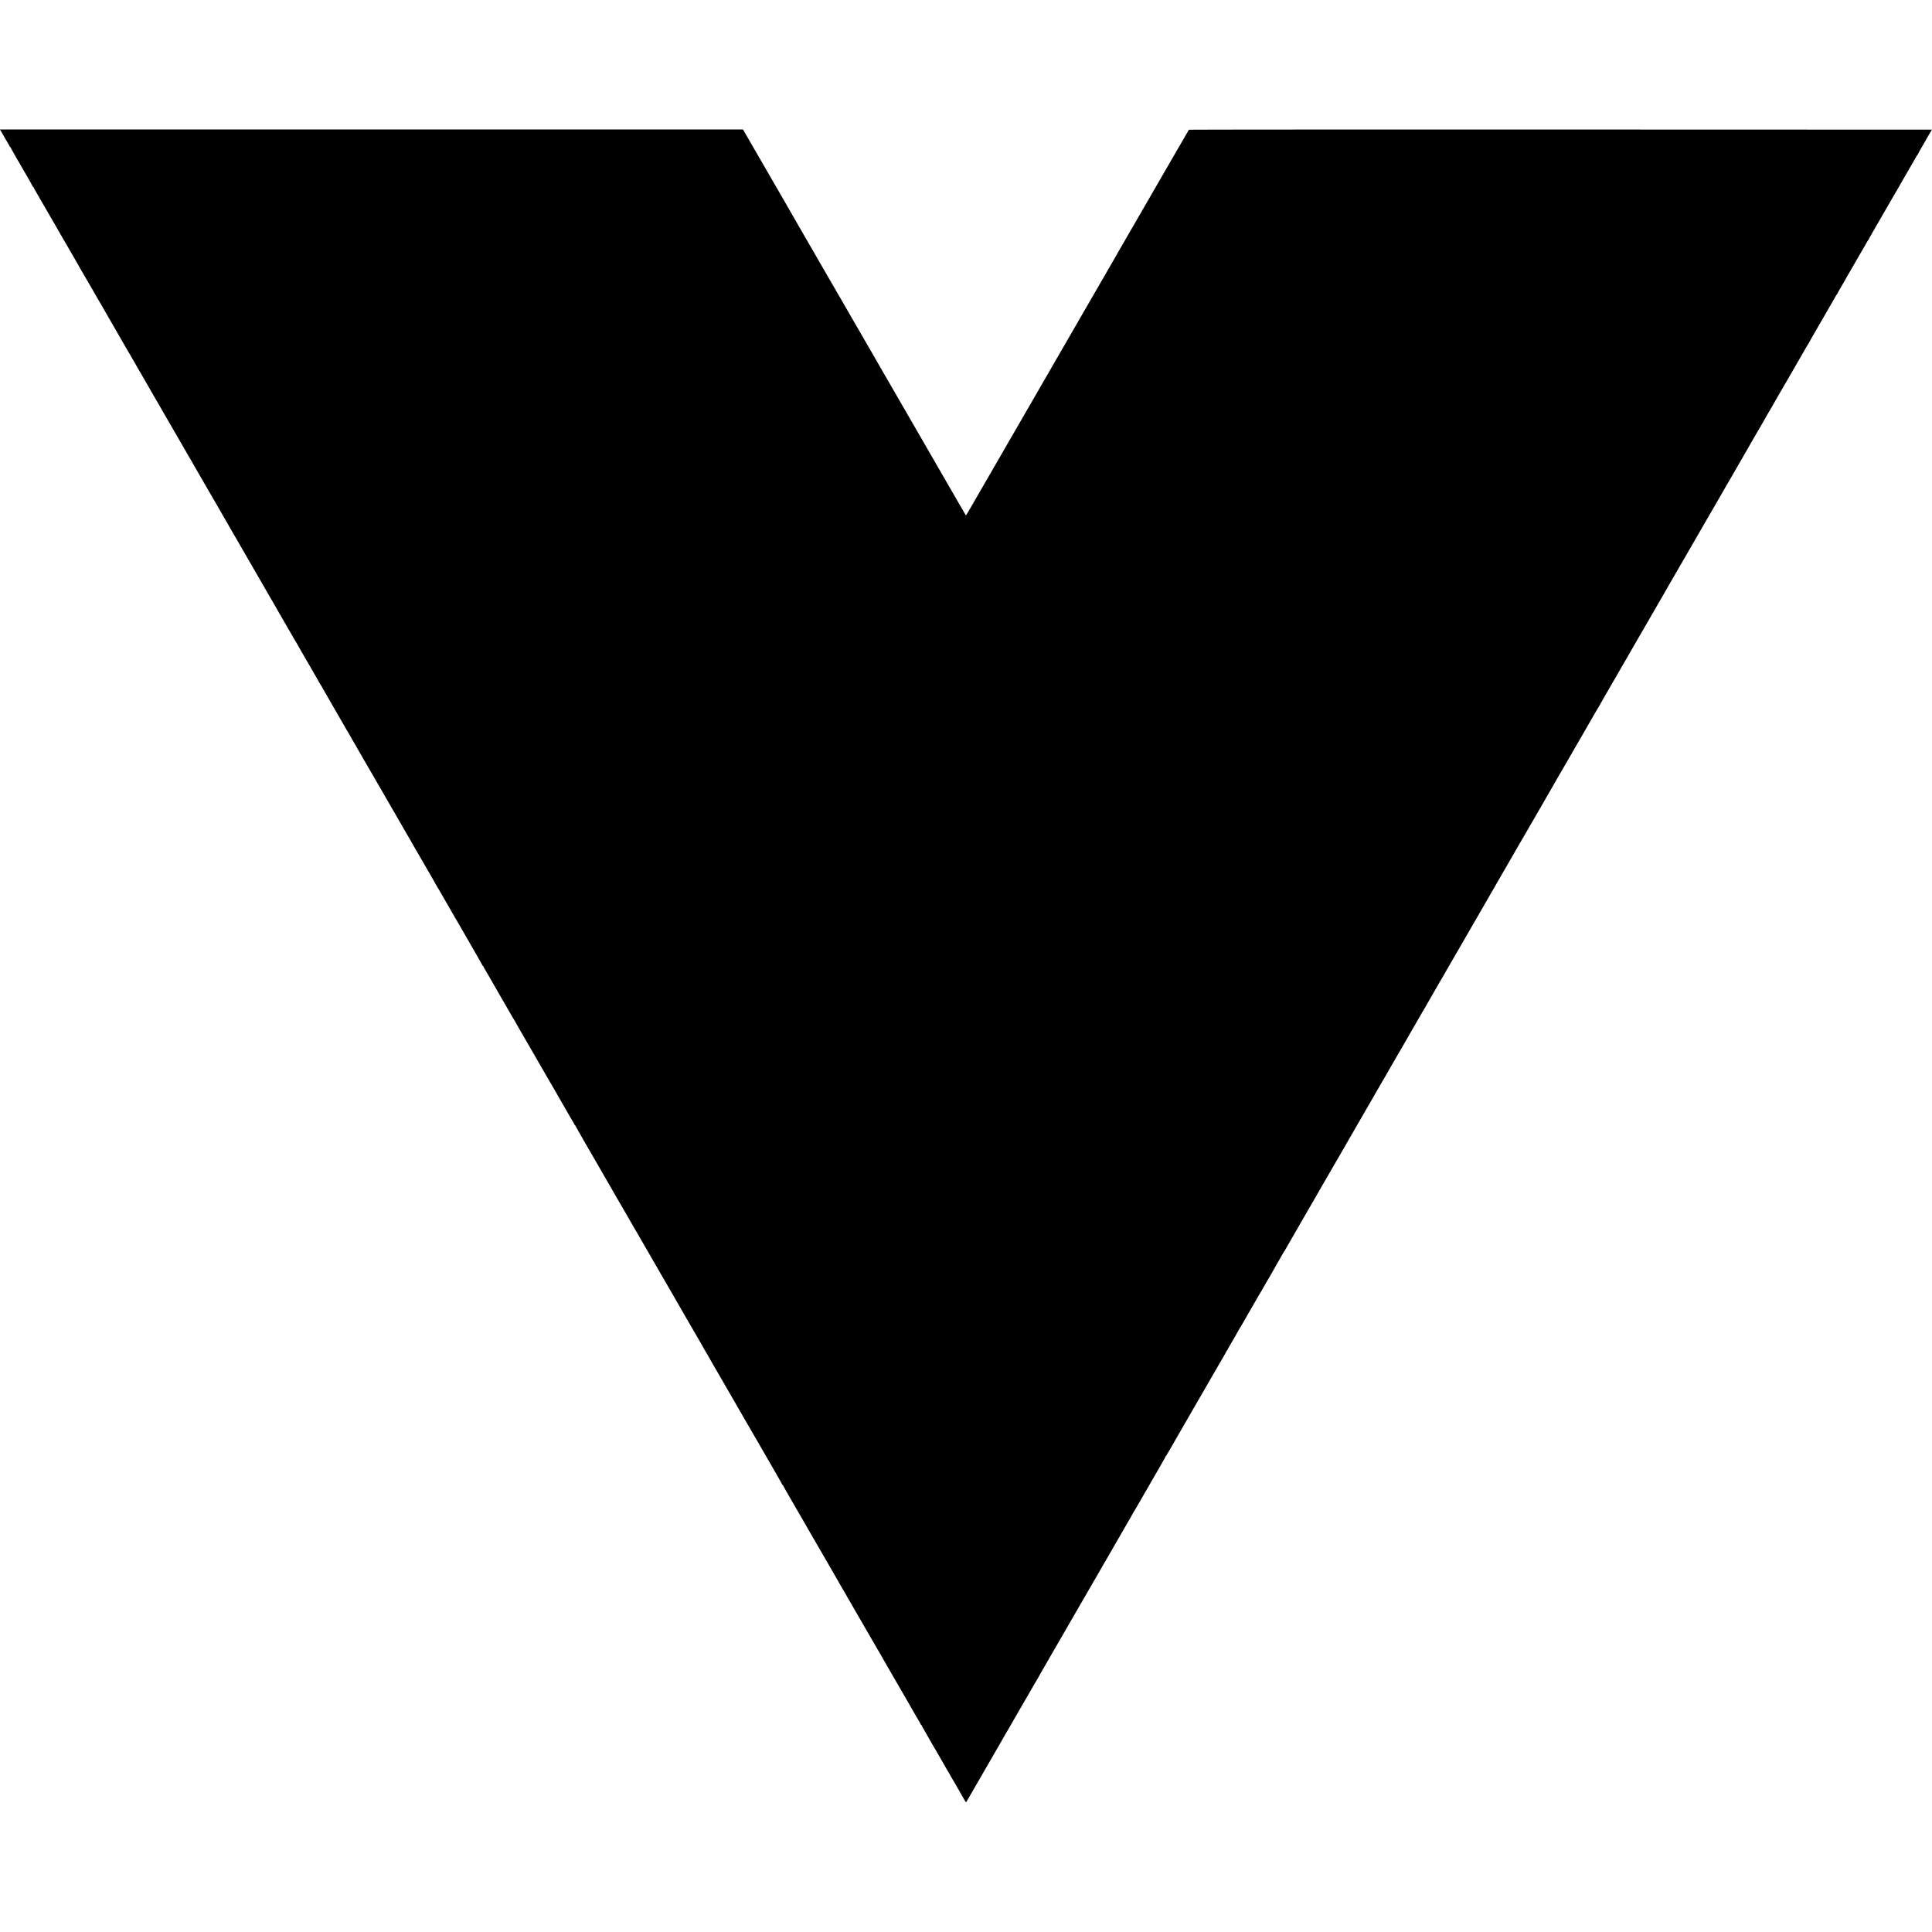
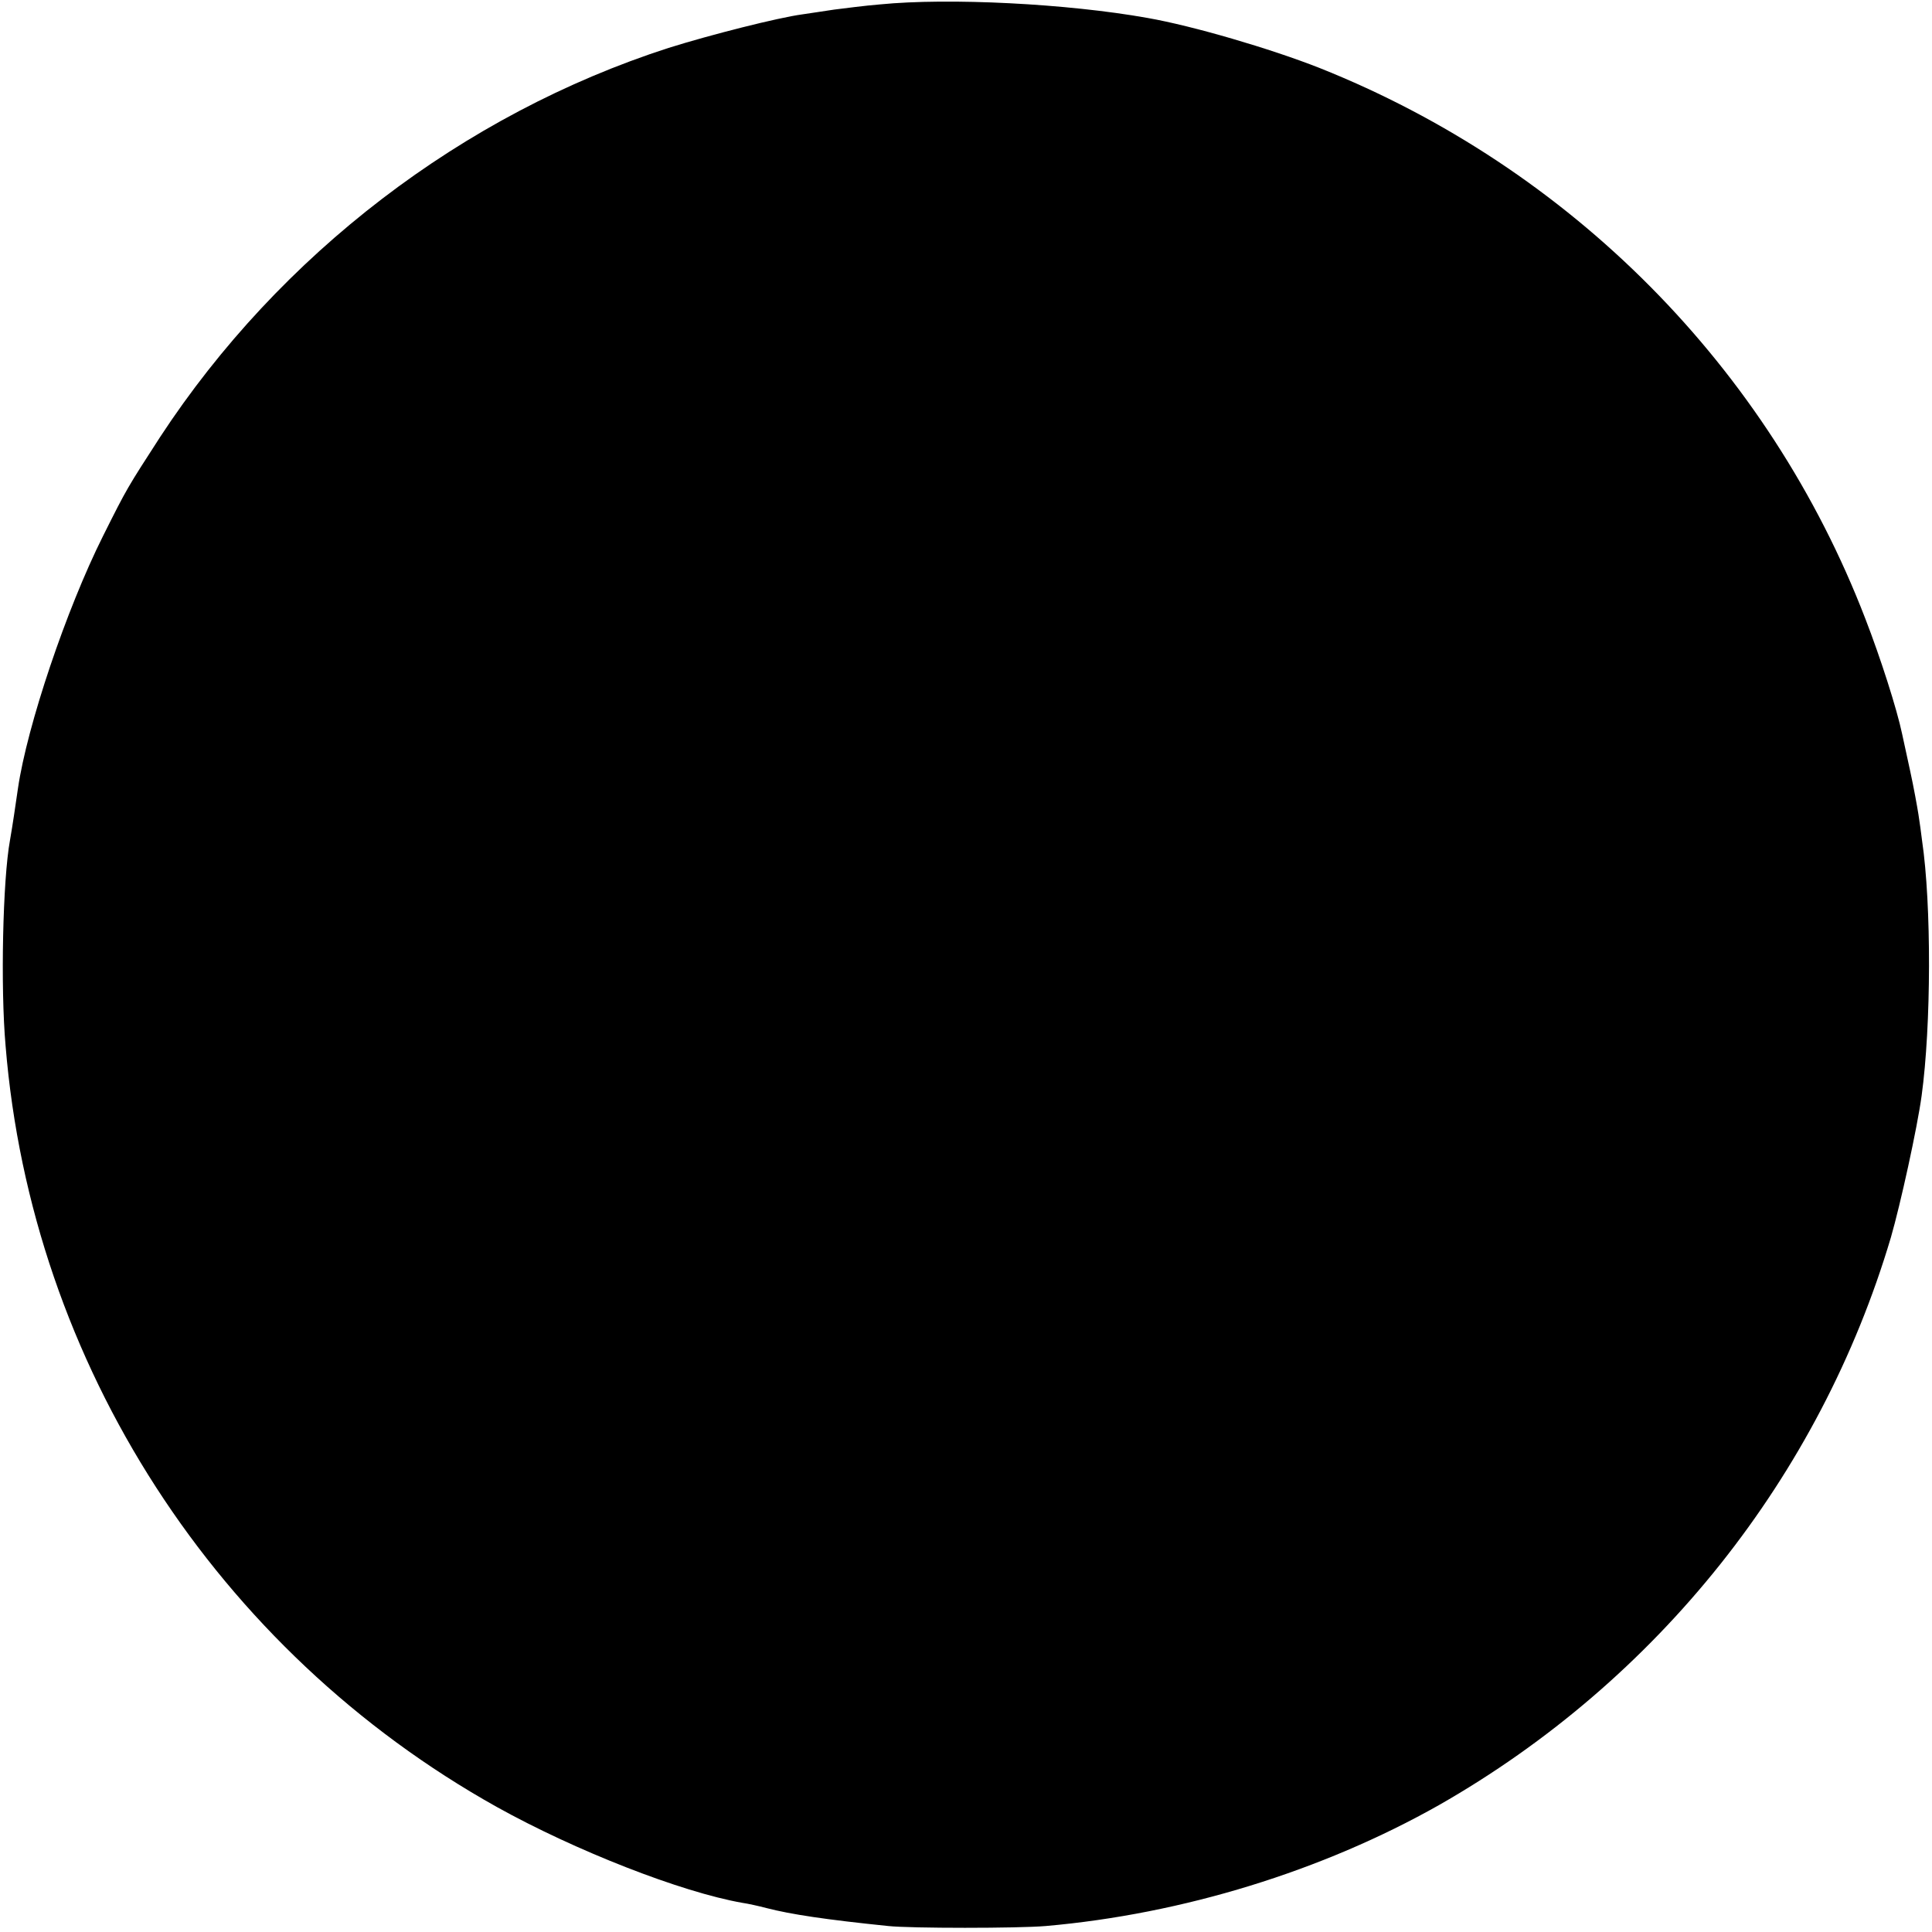
- <svg xmlns="http://www.w3.org/2000/svg" version="1.0" width="16pt" height="16pt" viewBox="0 0 16 16" preserveAspectRatio="xMidYMid meet">
-   <g transform="translate(0,16) scale(0.00032,-0.00032)" fill="#000000" stroke="none">
-     <path d="M18 46618 c45 -75 122 -207 122 -211 0 -2 25 -45 55 -95 30 -50 55 -96 55 -102 0 -5 5 -10 10 -10 6 0 10 -4 10 -9 0 -5 73 -135 161 -288 89 -153 173 -298 187 -323 14 -25 32 -57 41 -72 88 -149 187 -324 189 -335 2 -7 8 -13 13 -13 5 0 9 -4 9 -10 0 -5 46 -89 103 -187 175 -302 490 -846 507 -876 8 -16 20 -36 25 -45 28 -46 290 -498 339 -585 13 -23 74 -129 136 -236 61 -107 123 -215 137 -240 14 -25 29 -50 33 -56 5 -5 23 -37 40 -70 18 -33 38 -67 44 -75 11 -16 21 -33 63 -109 14 -25 29 -50 33 -56 4 -5 21 -35 38 -65 55 -100 261 -455 269 -465 4 -5 14 -21 20 -35 15 -29 41 -75 103 -180 24 -41 52 -88 60 -105 9 -16 57 -100 107 -185 112 -193 362 -626 380 -660 8 -14 23 -38 33 -55 11 -16 23 -37 27 -45 4 -8 26 -46 48 -85 23 -38 53 -90 67 -115 46 -81 64 -113 178 -310 62 -107 121 -210 132 -227 37 -67 56 -99 85 -148 16 -27 32 -57 36 -65 4 -8 15 -27 25 -42 9 -15 53 -89 96 -165 44 -76 177 -307 296 -513 120 -206 268 -463 330 -570 131 -227 117 -203 200 -348 36 -62 73 -125 82 -140 10 -15 21 -34 25 -42 4 -8 20 -37 36 -65 17 -27 38 -65 48 -82 49 -85 64 -111 87 -153 13 -25 28 -49 32 -55 4 -5 78 -134 165 -285 87 -151 166 -288 176 -305 10 -16 26 -43 35 -59 9 -17 125 -217 257 -445 132 -229 253 -441 270 -471 17 -30 45 -79 64 -108 18 -29 33 -54 33 -57 0 -2 20 -37 44 -77 24 -40 123 -212 221 -383 97 -170 190 -330 205 -355 16 -25 39 -65 53 -90 13 -25 81 -144 152 -265 70 -121 137 -238 150 -260 12 -22 37 -65 55 -95 18 -30 43 -73 55 -95 12 -22 48 -85 80 -140 77 -132 163 -280 190 -330 13 -22 71 -123 130 -225 59 -102 116 -199 126 -217 10 -17 29 -50 43 -72 15 -22 26 -43 26 -45 0 -2 27 -50 60 -106 33 -56 60 -103 60 -105 0 -2 55 -98 90 -155 8 -14 182 -316 239 -414 13 -22 45 -79 72 -124 27 -46 49 -86 49 -89 0 -2 14 -24 30 -48 16 -24 30 -46 30 -49 0 -5 74 -135 100 -176 5 -8 24 -42 43 -75 50 -88 58 -101 262 -455 104 -179 199 -345 213 -370 14 -25 28 -49 32 -55 4 -5 17 -26 28 -45 10 -19 62 -109 114 -200 114 -197 133 -230 170 -295 16 -27 33 -57 38 -65 17 -28 96 -165 103 -180 4 -8 16 -28 26 -45 10 -16 77 -131 148 -255 72 -124 181 -313 243 -420 62 -107 121 -209 131 -227 35 -62 323 -560 392 -678 38 -66 83 -145 100 -175 16 -30 33 -59 37 -65 4 -5 17 -27 29 -47 34 -61 56 -100 90 -156 17 -29 31 -55 31 -57 0 -2 17 -32 39 -67 21 -35 134 -229 251 -433 117 -203 235 -407 261 -451 27 -45 49 -85 49 -88 0 -4 8 -19 19 -34 15 -21 200 -341 309 -533 10 -19 33 -58 51 -87 17 -29 31 -54 31 -56 0 -2 25 -44 55 -94 30 -50 55 -95 55 -98 0 -4 6 -15 14 -23 7 -9 27 -41 43 -71 17 -30 170 -297 342 -594 171 -296 311 -542 311 -547 0 -5 5 -9 10 -9 6 0 10 -4 10 -10 0 -5 22 -47 49 -92 27 -46 58 -99 68 -118 24 -43 81 -140 93 -160 5 -8 66 -114 135 -235 69 -121 130 -227 135 -235 12 -21 259 -447 283 -490 10 -19 28 -47 38 -62 11 -14 19 -29 19 -32 0 -3 37 -69 83 -148 99 -170 305 -526 337 -583 13 -22 31 -53 41 -70 11 -16 22 -37 26 -45 7 -14 82 -146 103 -180 14 -24 181 -311 205 -355 13 -22 46 -80 75 -130 29 -49 64 -110 78 -135 14 -25 51 -88 82 -140 31 -52 59 -102 63 -110 4 -8 18 -33 31 -55 205 -353 284 -489 309 -535 17 -30 45 -78 62 -106 18 -28 36 -60 39 -72 4 -12 12 -22 17 -22 5 0 9 -4 9 -10 0 -5 109 -197 241 -427 133 -230 250 -431 259 -448 51 -90 222 -385 280 -485 37 -63 78 -135 92 -160 14 -25 67 -117 118 -205 51 -88 101 -175 111 -193 34 -58 55 -95 149 -257 51 -88 101 -173 110 -190 9 -16 76 -131 147 -255 72 -124 140 -241 151 -260 61 -108 281 -489 355 -615 38 -66 77 -133 87 -150 35 -63 91 -161 100 -175 14 -23 99 -169 128 -220 54 -97 135 -235 142 -245 4 -5 20 -32 35 -60 26 -48 238 -416 276 -480 10 -16 26 -46 37 -65 30 -53 382 -661 403 -695 10 -16 22 -37 26 -45 4 -8 26 -48 50 -88 24 -41 43 -75 43 -77 0 -2 22 -40 50 -85 27 -45 50 -84 50 -86 0 -3 38 -69 83 -147 84 -142 302 -520 340 -587 10 -19 34 -60 52 -90 18 -30 44 -75 57 -100 14 -25 45 -79 70 -120 25 -41 56 -96 70 -121 14 -25 77 -133 138 -240 62 -107 122 -210 132 -229 25 -43 310 -535 337 -581 11 -19 26 -45 34 -59 17 -32 238 -414 266 -460 11 -19 24 -41 28 -49 3 -7 75 -133 160 -278 84 -146 153 -269 153 -274 0 -5 5 -9 10 -9 6 0 10 -4 10 -10 0 -5 82 -150 181 -322 182 -314 201 -346 240 -415 12 -21 80 -139 152 -263 71 -124 141 -245 155 -270 14 -25 28 -49 32 -55 6 -8 145 -248 220 -380 37 -66 209 -362 229 -395 11 -19 24 -42 28 -49 4 -8 67 -118 140 -243 73 -125 133 -230 133 -233 0 -2 15 -28 33 -57 19 -29 47 -78 64 -108 17 -30 53 -93 79 -139 53 -90 82 -141 157 -272 82 -142 115 -199 381 -659 142 -245 268 -463 281 -485 12 -22 71 -125 132 -230 60 -104 172 -298 248 -430 76 -132 146 -253 156 -270 11 -16 22 -36 26 -44 3 -8 30 -54 60 -103 29 -49 53 -91 53 -93 0 -3 18 -34 40 -70 22 -36 40 -67 40 -69 0 -2 37 -66 81 -142 45 -77 98 -168 119 -204 20 -36 47 -81 58 -100 12 -19 27 -47 33 -62 6 -16 15 -28 20 -28 5 0 9 -4 9 -9 0 -6 63 -118 140 -251 77 -133 140 -243 140 -245 0 -2 18 -33 41 -70 22 -37 49 -83 60 -101 10 -19 29 -51 40 -71 25 -45 109 -189 126 -218 7 -11 17 -29 22 -40 6 -11 22 -38 35 -60 14 -22 37 -62 52 -90 14 -27 35 -62 45 -77 11 -14 19 -29 19 -32 0 -3 18 -35 40 -71 22 -36 40 -67 40 -69 0 -2 19 -35 42 -72 23 -38 55 -94 72 -124 26 -47 139 -244 171 -298 6 -9 21 -36 34 -60 28 -48 37 -51 51 -19 6 12 19 36 29 52 10 17 27 46 38 65 11 19 104 181 208 360 103 179 199 345 213 370 14 25 42 74 64 109 21 34 38 65 38 67 0 2 18 33 40 69 22 36 40 67 40 69 0 3 177 310 199 346 16 26 136 234 140 244 2 5 25 44 52 88 27 44 49 81 49 84 0 2 18 34 40 70 22 36 40 67 40 69 0 2 20 36 43 77 35 58 169 289 297 513 9 17 50 86 90 155 40 69 86 150 103 180 16 30 35 62 41 70 6 8 16 24 22 35 35 64 72 129 167 293 59 100 116 199 127 220 11 20 30 53 41 72 43 72 1070 1850 1121 1940 14 25 65 113 113 195 48 83 96 166 107 185 10 19 28 50 38 68 11 18 73 124 137 235 64 111 175 303 246 427 71 124 173 299 225 390 52 91 116 202 143 248 27 45 49 85 49 89 0 4 6 14 14 22 7 9 28 43 46 76 26 47 251 436 378 655 11 19 29 51 40 70 11 19 101 176 201 348 99 172 181 317 181 323 0 5 5 9 10 9 6 0 10 5 10 11 0 6 8 23 18 37 11 15 32 52 49 82 16 30 130 228 253 440 122 212 234 405 248 430 13 25 39 70 57 100 39 65 69 117 130 225 25 44 50 87 55 95 12 19 78 134 220 380 61 107 129 224 150 260 161 277 222 382 246 425 15 28 47 83 71 123 24 41 43 78 43 83 0 5 4 9 8 9 4 0 13 12 19 28 7 15 23 45 36 67 66 110 277 478 277 483 0 3 6 13 14 21 7 9 27 41 43 71 17 30 45 80 63 110 34 57 375 649 394 685 6 11 16 27 22 35 6 8 26 42 44 75 18 33 41 74 51 90 10 17 24 41 32 55 54 97 72 128 88 152 11 14 19 28 19 30 0 3 79 141 175 308 96 167 175 305 175 308 0 3 6 13 14 21 7 9 26 39 41 66 33 60 276 483 338 587 24 40 46 80 50 88 4 8 13 24 20 35 14 23 95 163 125 215 11 19 52 91 92 160 40 69 80 139 90 155 9 17 103 179 207 360 105 182 200 346 211 365 103 181 463 802 489 845 7 11 15 27 19 35 4 8 29 51 55 95 64 110 828 1433 848 1470 9 17 24 41 33 55 9 14 29 48 45 77 15 28 52 93 82 145 30 51 62 107 71 123 17 30 231 398 400 690 51 88 103 179 115 202 12 23 26 48 32 55 6 7 24 38 40 68 17 30 61 107 98 170 37 63 84 144 103 180 19 36 41 72 48 81 8 8 14 18 14 21 0 4 27 51 59 106 32 55 72 124 89 154 16 29 71 125 122 213 51 88 104 180 118 205 13 25 28 50 32 55 4 6 17 26 28 45 11 19 45 80 77 135 31 55 66 116 77 135 11 19 88 152 171 295 401 694 620 1072 650 1125 11 19 87 152 170 295 83 143 158 273 166 288 9 16 21 36 26 45 6 9 31 52 55 96 25 43 54 94 66 115 11 20 95 164 186 321 91 157 173 299 182 315 9 17 26 46 37 65 12 19 66 114 121 210 56 96 108 186 117 200 8 14 24 40 34 59 24 45 383 664 412 713 5 9 17 29 26 45 15 28 120 210 241 419 36 61 68 117 72 125 4 8 12 23 19 34 35 57 245 420 262 453 11 20 35 61 53 90 17 29 32 54 32 56 0 3 28 51 62 108 33 57 70 119 80 138 10 19 23 42 28 50 5 8 32 53 59 100 27 47 149 258 271 470 122 212 234 405 248 430 30 53 62 108 80 135 6 11 15 27 19 35 4 8 85 150 181 315 96 165 187 323 202 350 31 56 116 202 130 225 5 8 25 42 43 75 19 33 92 159 162 280 149 257 157 271 202 350 19 33 38 67 43 75 9 14 228 392 275 475 12 22 55 96 95 165 40 69 80 139 90 155 24 42 202 350 221 383 9 15 27 47 41 72 14 25 75 131 136 236 61 106 121 210 134 232 99 172 271 470 279 482 5 8 23 40 40 70 18 30 81 141 142 245 60 105 121 210 135 235 14 25 71 124 127 220 56 96 143 247 194 335 51 88 96 167 102 175 14 24 180 311 204 355 23 43 340 590 356 615 5 8 50 87 101 175 171 301 517 898 582 1008 25 43 46 81 46 83 0 2 12 23 27 47 14 23 40 67 56 97 16 30 35 62 42 70 7 8 15 22 18 30 4 8 20 38 37 65 16 28 33 57 37 65 6 12 111 196 143 250 5 8 55 95 112 193 57 98 113 195 126 215 12 20 27 46 32 57 6 11 14 27 20 35 5 8 76 130 156 270 80 140 165 287 187 325 23 39 52 90 66 115 13 25 30 52 37 61 8 8 14 18 14 21 0 4 41 77 92 165 50 87 175 302 276 478 101 176 208 360 236 408 28 49 67 117 86 152 19 35 41 70 48 77 6 6 12 15 12 19 0 7 124 224 167 291 12 21 23 40 23 42 0 2 21 40 46 83 26 43 55 92 64 109 54 95 327 568 354 614 19 30 45 75 59 100 71 128 82 145 89 148 4 2 8 8 8 13 0 5 42 82 94 172 311 538 496 858 518 897 14 25 40 70 58 100 18 30 42 71 53 90 10 19 79 139 152 265 73 127 142 246 153 265 10 19 43 76 72 125 29 50 63 108 75 130 65 116 80 140 87 143 4 2 8 8 8 12 0 8 114 212 140 250 6 8 14 24 20 35 5 11 54 97 108 190 l100 170 -9611 3 c-5286 1 -9614 -1 -9618 -5 -5 -6 -419 -719 -619 -1068 -89 -155 -267 -463 -323 -560 -38 -66 -81 -140 -95 -165 -31 -56 -263 -457 -526 -910 -110 -190 -224 -388 -254 -440 -29 -52 -61 -109 -71 -125 -23 -39 -243 -420 -268 -465 -11 -19 -204 -352 -428 -740 -224 -388 -477 -826 -563 -975 -85 -148 -185 -322 -222 -385 -37 -63 -120 -207 -185 -320 -65 -113 -177 -306 -248 -430 -72 -124 -172 -297 -222 -385 -51 -88 -142 -245 -202 -350 -131 -226 -247 -427 -408 -705 -65 -113 -249 -432 -410 -710 -160 -278 -388 -673 -506 -877 -118 -205 -216 -373 -219 -373 -3 0 -52 82 -109 183 -58 100 -144 250 -192 332 -95 164 -402 696 -647 1120 -85 149 -228 396 -317 550 -212 365 -982 1700 -1008 1745 -10 19 -43 76 -72 125 -29 50 -64 110 -77 135 -14 25 -63 110 -110 190 -47 80 -96 165 -110 190 -14 25 -99 171 -188 325 -89 154 -174 300 -188 325 -13 25 -64 113 -112 195 -48 83 -140 242 -205 355 -65 113 -183 317 -263 454 -79 137 -152 264 -163 282 -50 89 -335 583 -354 614 -12 19 -34 58 -50 85 -15 28 -129 226 -253 440 -124 215 -235 408 -247 430 -12 22 -69 121 -127 220 -58 99 -226 389 -373 645 -148 256 -324 561 -392 678 -67 117 -134 232 -147 255 -13 23 -33 59 -46 80 l-22 37 -9615 0 -9615 0 20 -32z" />
+ <svg xmlns="http://www.w3.org/2000/svg" version="1.0" width="484pt" height="484pt" viewBox="0 0 484 484" preserveAspectRatio="xMidYMid meet">
+   <g transform="translate(0,484) scale(0.1,-0.1)" fill="#000000" stroke="none">
+     <path d="M2205 4829 c-38 -3 -90 -10 -115 -13 -25 -4 -61 -9 -80 -12 -60 -8 -230 -51 -335 -84 -515 -166 -974 -517 -1274 -975 -82 -127 -82 -126 -143 -248 -92 -184 -190 -475 -213 -632 -7 -48 -13 -90 -20 -130 -18 -98 -24 -368 -11 -515 65 -797 529 -1515 1231 -1907 196 -109 461 -213 615 -240 14 -2 41 -8 60 -13 62 -16 149 -29 305 -45 55 -6 327 -6 395 0 343 30 693 138 985 303 547 312 954 822 1132 1422 24 83 66 274 77 355 24 175 25 478 1 640 -2 17 -6 46 -9 65 -3 19 -12 69 -21 110 -9 41 -18 83 -20 92 -13 62 -54 190 -92 288 -242 629 -738 1129 -1368 1380 -122 48 -316 105 -430 125 -201 36 -498 51 -670 34z" />
  </g>
</svg>
